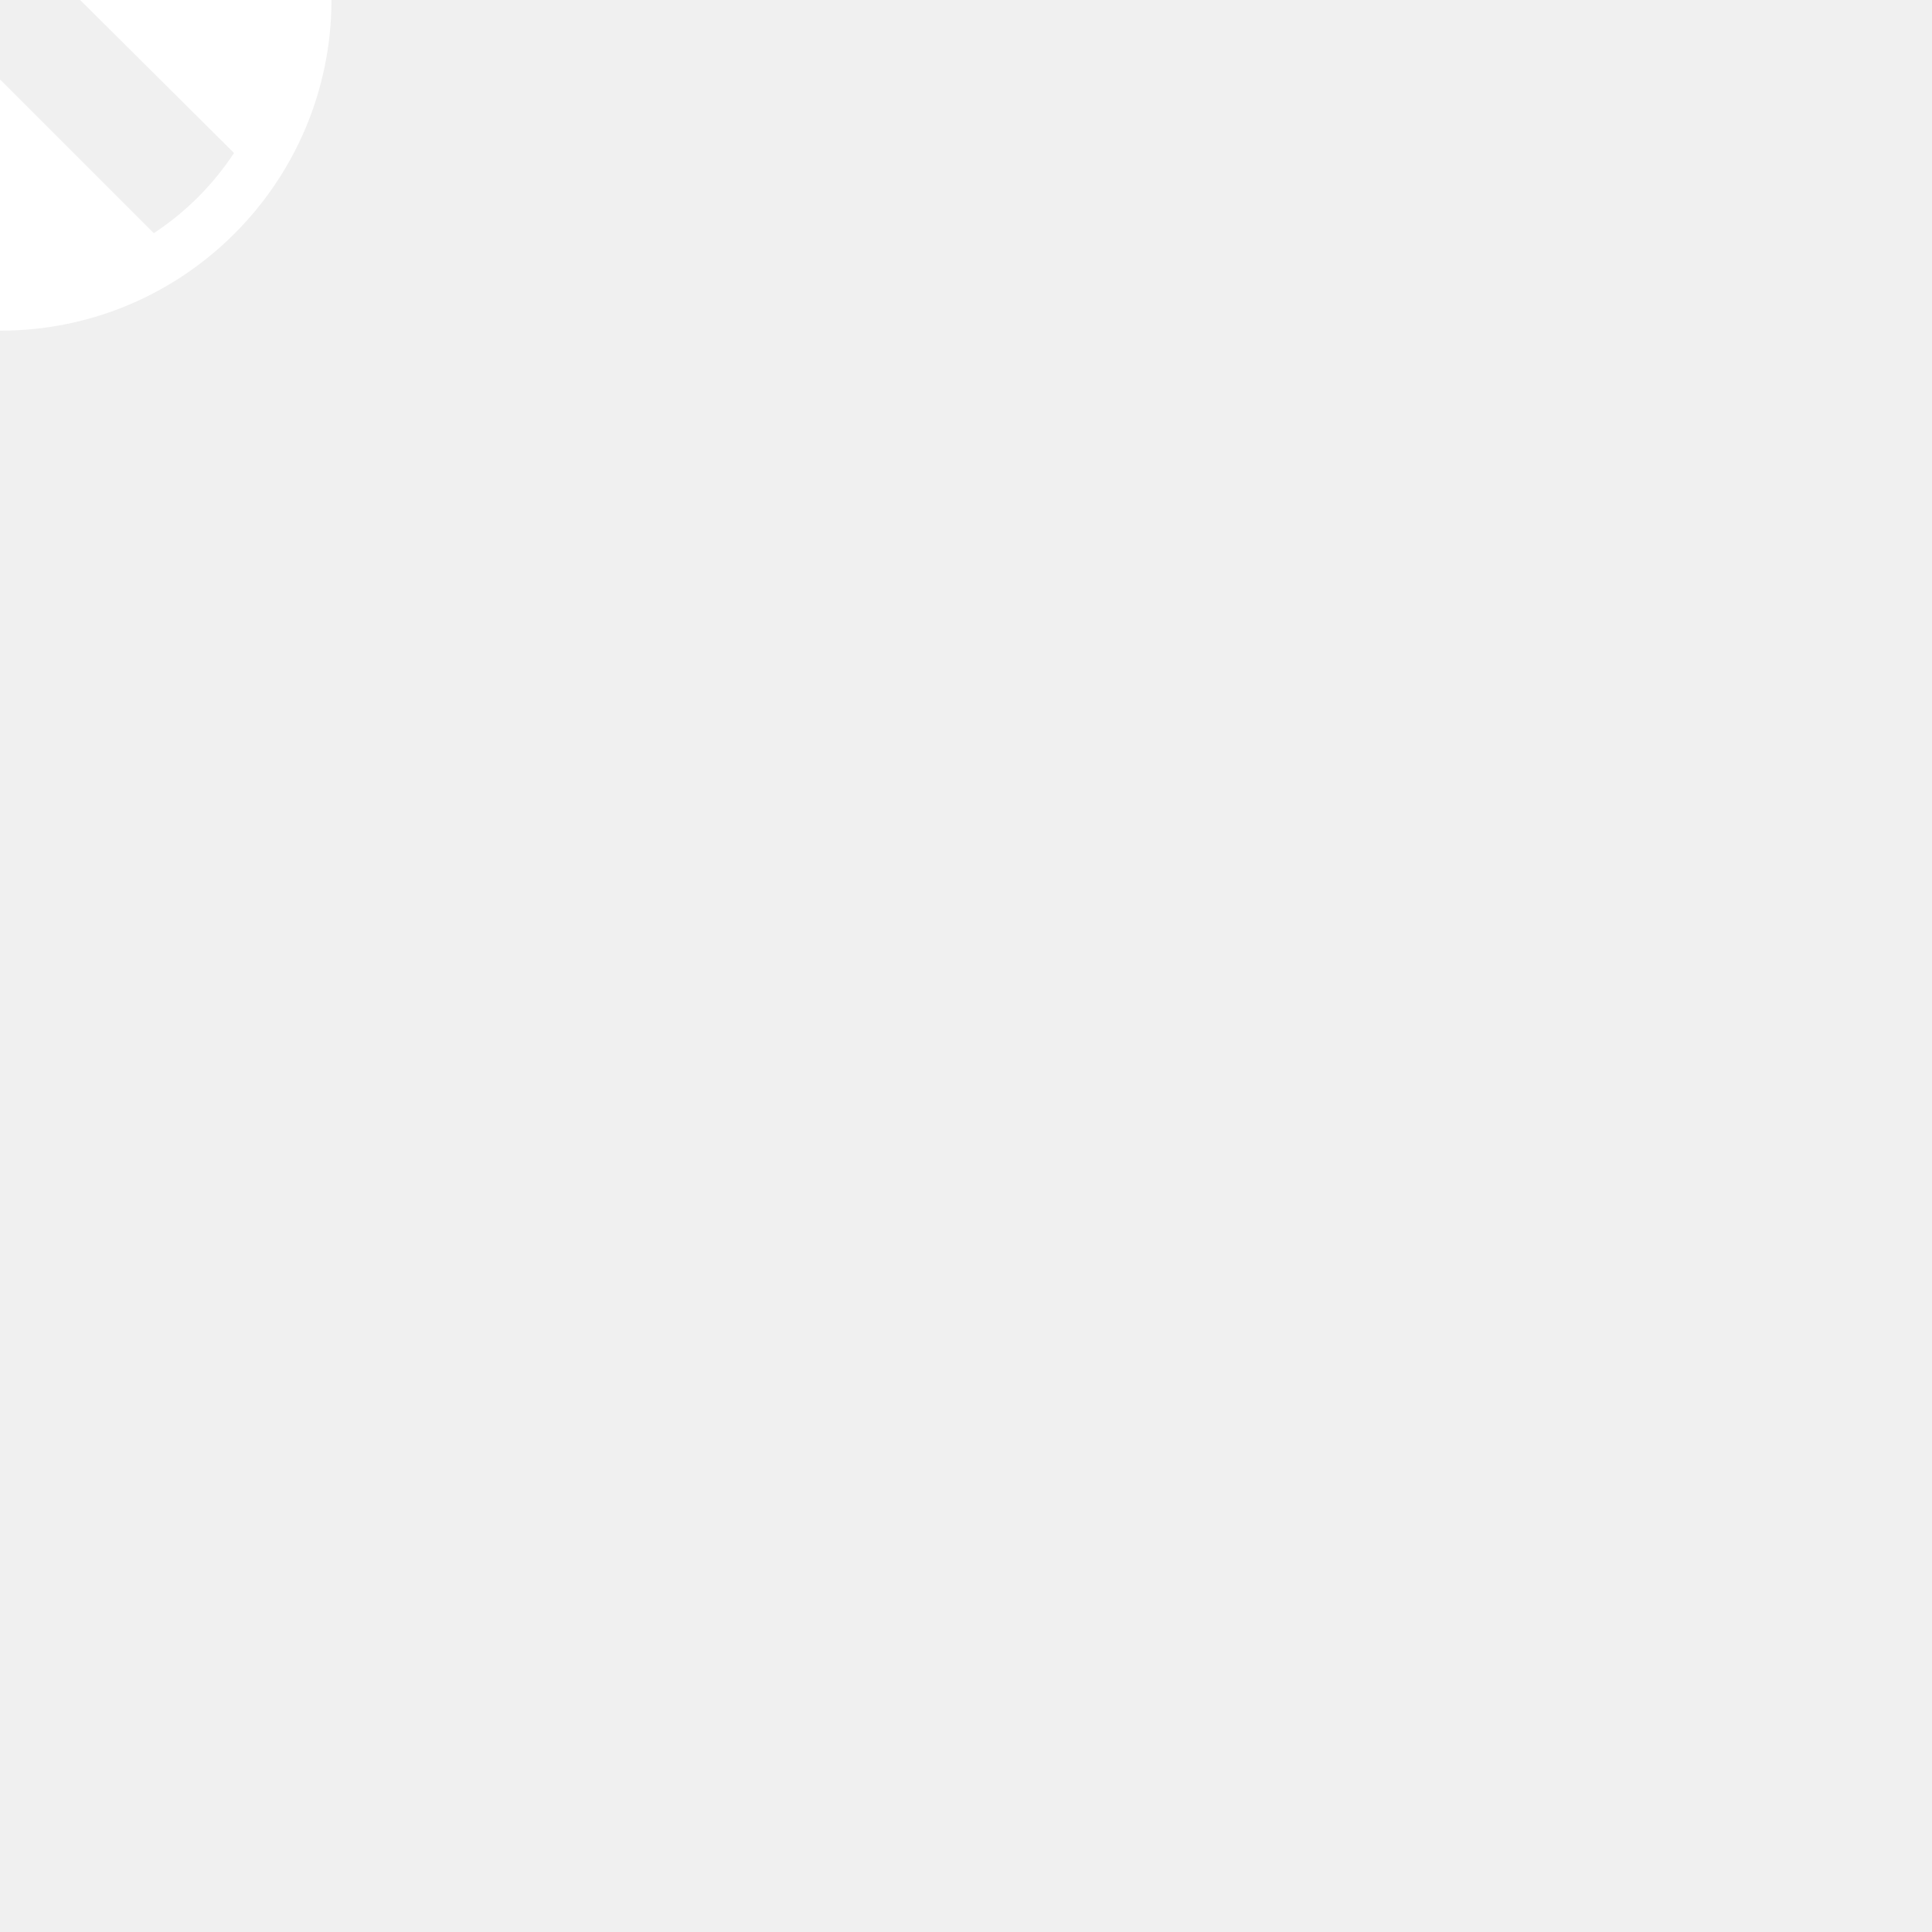
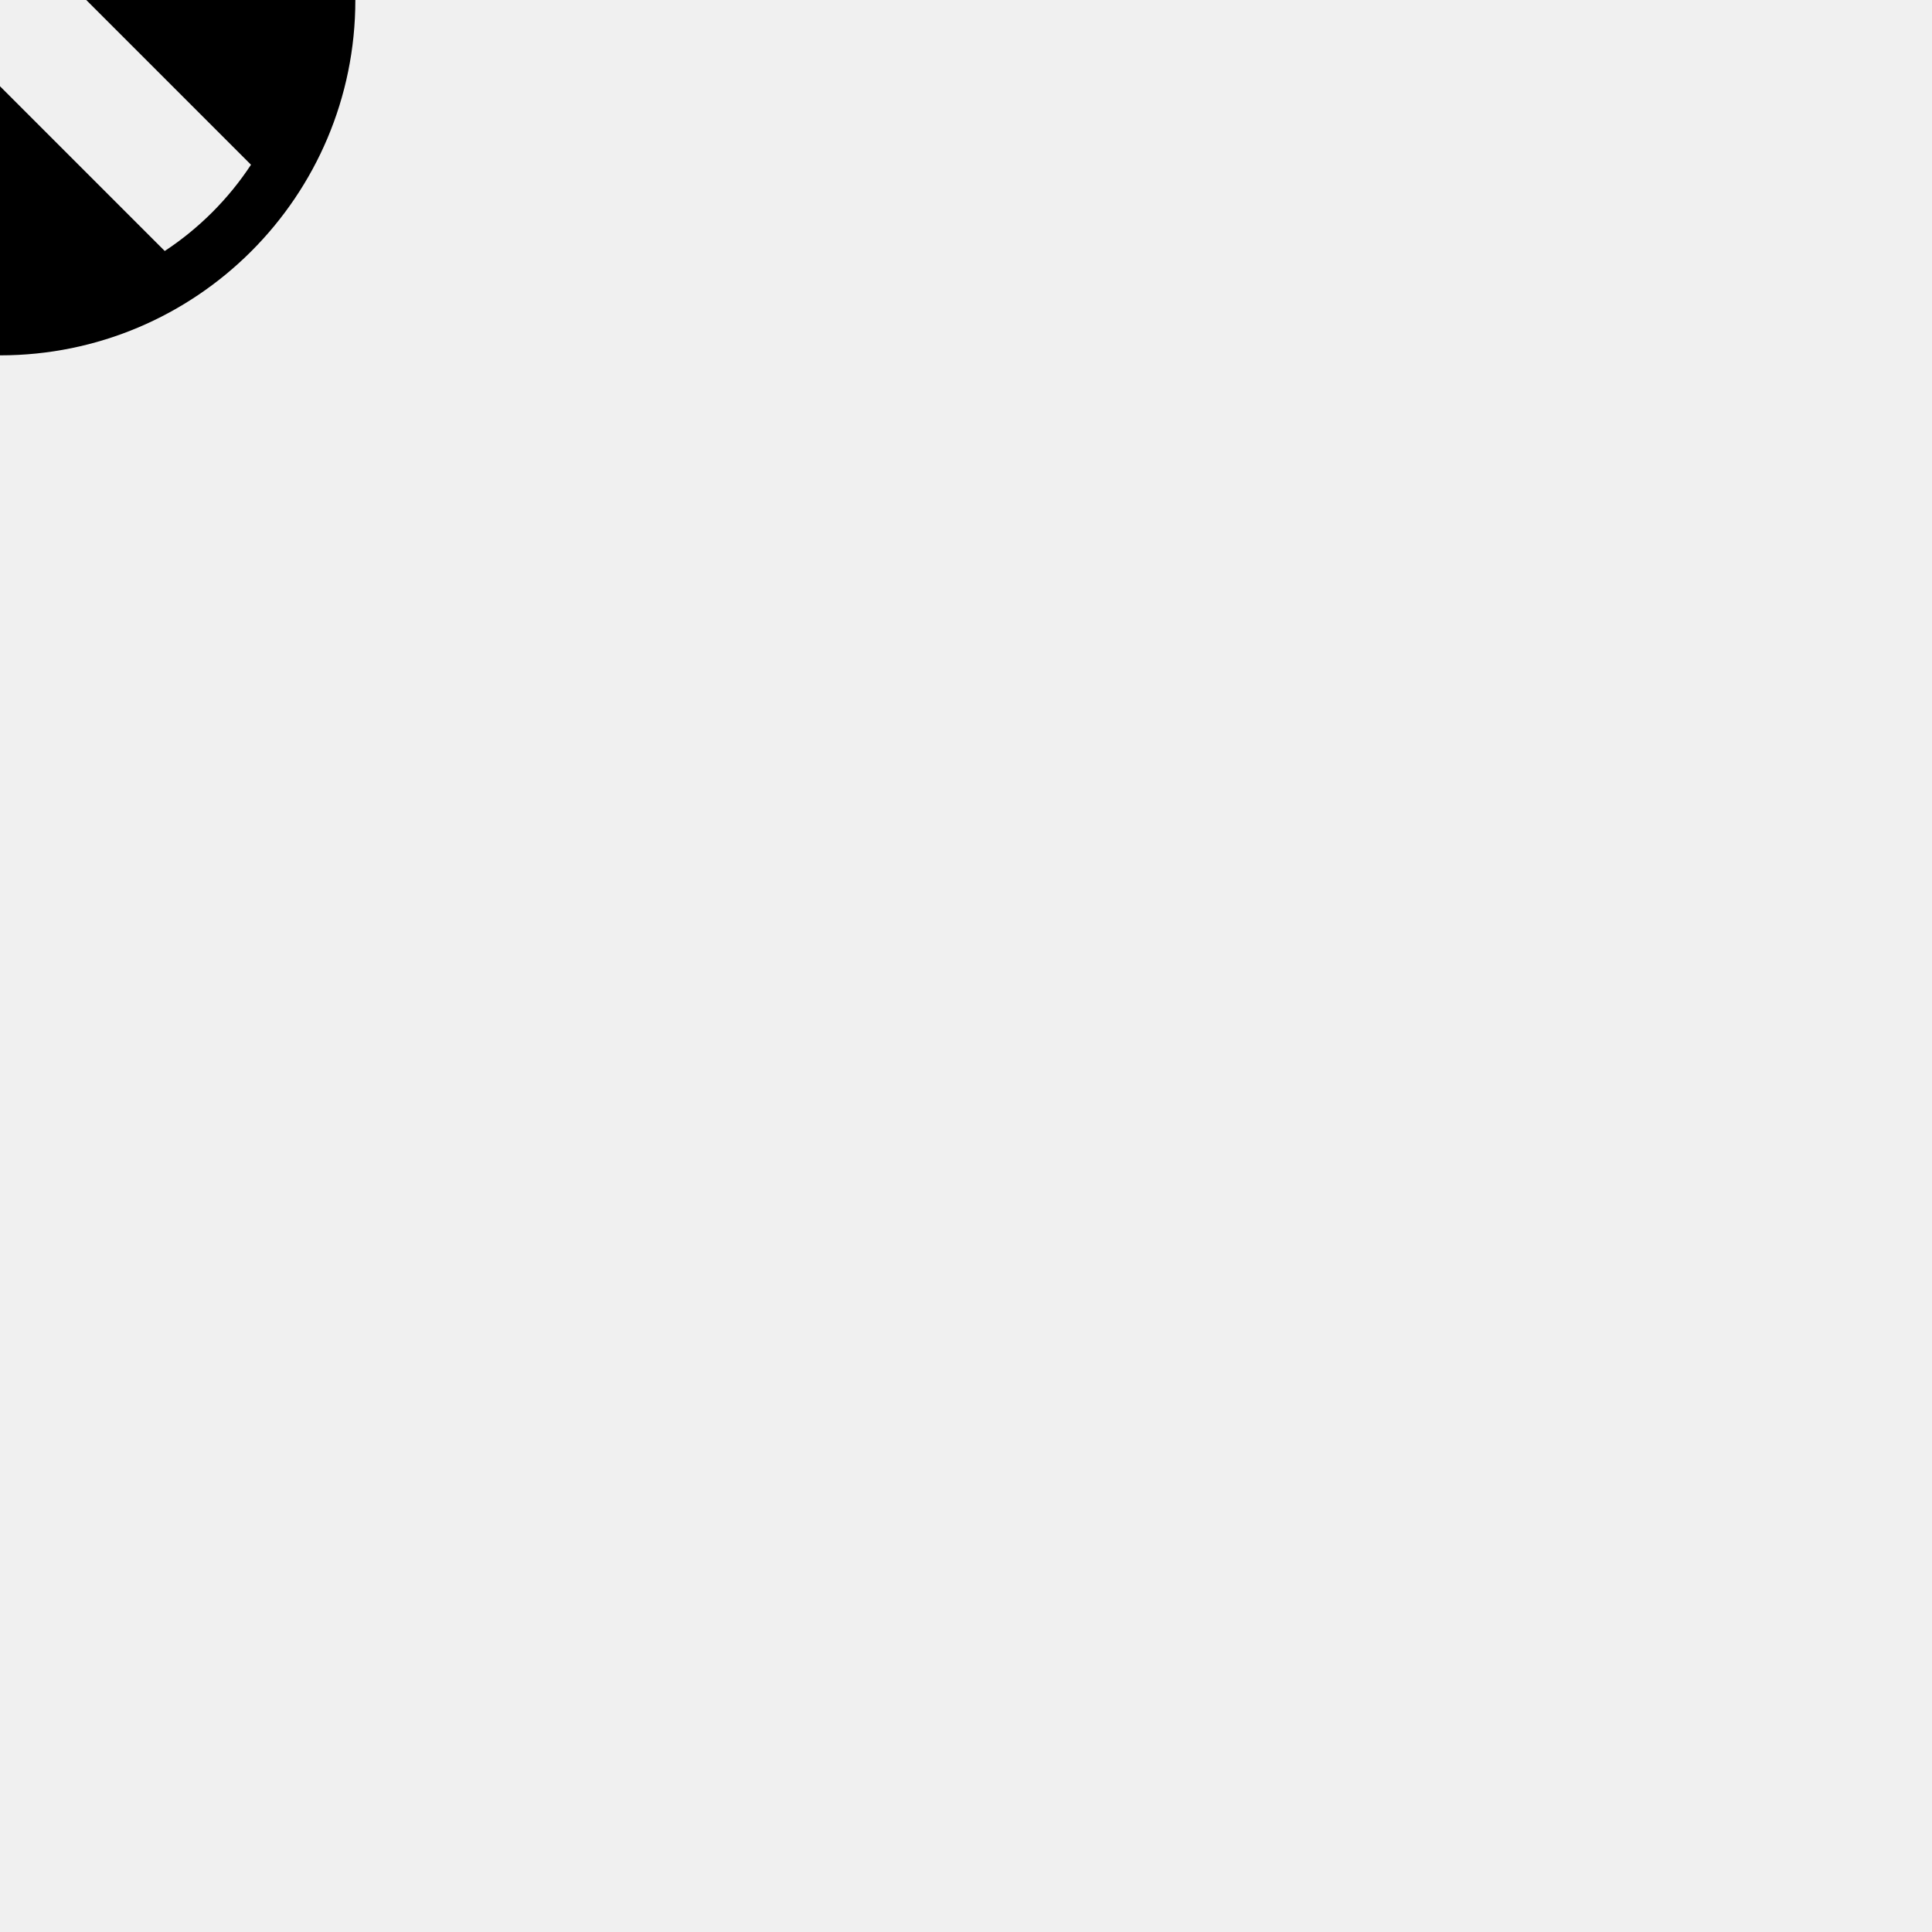
<svg xmlns="http://www.w3.org/2000/svg" version="1.1" width="70" height="70" id="svg2" xml:space="preserve">
-   <defs id="defs12" />
-   <g transform="translate(0.2097351,-0.2097351)" id="g3009">
-     <g id="g3002">
-       <g id="g2996">
-         <g transform="translate(-0.4719039,0.1573013)" id="g2991">
-           <g transform="matrix(0.9320388,0,0,0.9320388,-32.30992,-32.04297)" id="iconmanofficer_x5F_ca">
-             <path d="m 34.958,10.274 -6.739,9.489 c 2.051,-0.946 4.331,-1.475 6.739,-1.475 2.407,0 4.656,0.529 6.706,1.475 l -6.706,-9.489 z m 0,11.266 c -7.111,0 -12.875,5.764 -12.875,12.875 0,7.111 5.764,12.875 12.875,12.875 7.111,0 12.875,-5.764 12.875,-12.875 0,-7.111 -5.764,-12.875 -12.875,-12.875 z m -5.968,3.789 5.968,5.968 5.968,-5.968 c 1.24,0.816 2.302,1.878 3.118,3.118 l -6.002,5.968 6.002,5.968 c -0.816,1.24 -1.878,2.302 -3.118,3.118 l -5.968,-5.968 -5.968,5.968 c -1.239,-0.816 -2.302,-1.88 -3.118,-3.118 l 5.968,-5.968 -5.968,-5.968 c 0.816,-1.238 1.879,-2.302 3.118,-3.118 z" id="path5" style="fill:#ffffff" />
-           </g>
-         </g>
-       </g>
-     </g>
+   <defs id="defs11" />
+   <g transform="translate(-35,-34.99178)" id="iconmanofficer_x5F_ca">
+     <path d="m 0,-24.125 -6.75,9.5 c 2.051,-0.946 4.342,-1.5 6.75,-1.5 2.407,0 4.669,0.554 6.719,1.5 L 0,-24.125 z m 0,11.25 c -7.111,0 -12.875,5.764 -12.875,12.875 0,7.111 5.764,12.875 12.875,12.875 C 7.111,12.875 12.875,7.111 12.875,0 12.875,-7.111 7.111,-12.875 0,-12.875 z M -5.969,-9.062 0,-3.094 5.969,-9.062 c 1.24,0.816 2.309,1.854 3.125,3.094 L 3.125,0 9.094,5.969 c -0.816,1.24 -1.885,2.309 -3.125,3.125 L 0,3.125 -5.969,9.094 c -1.239,-0.816 -2.309,-1.887 -3.125,-3.125 L -3.125,0 -9.094,-5.969 c 0.816,-1.238 1.886,-2.278 3.125,-3.094 z" transform="translate(35,34.99178)" id="path5" />
  </g>
-   <g id="Ebene_1" />
</svg>
